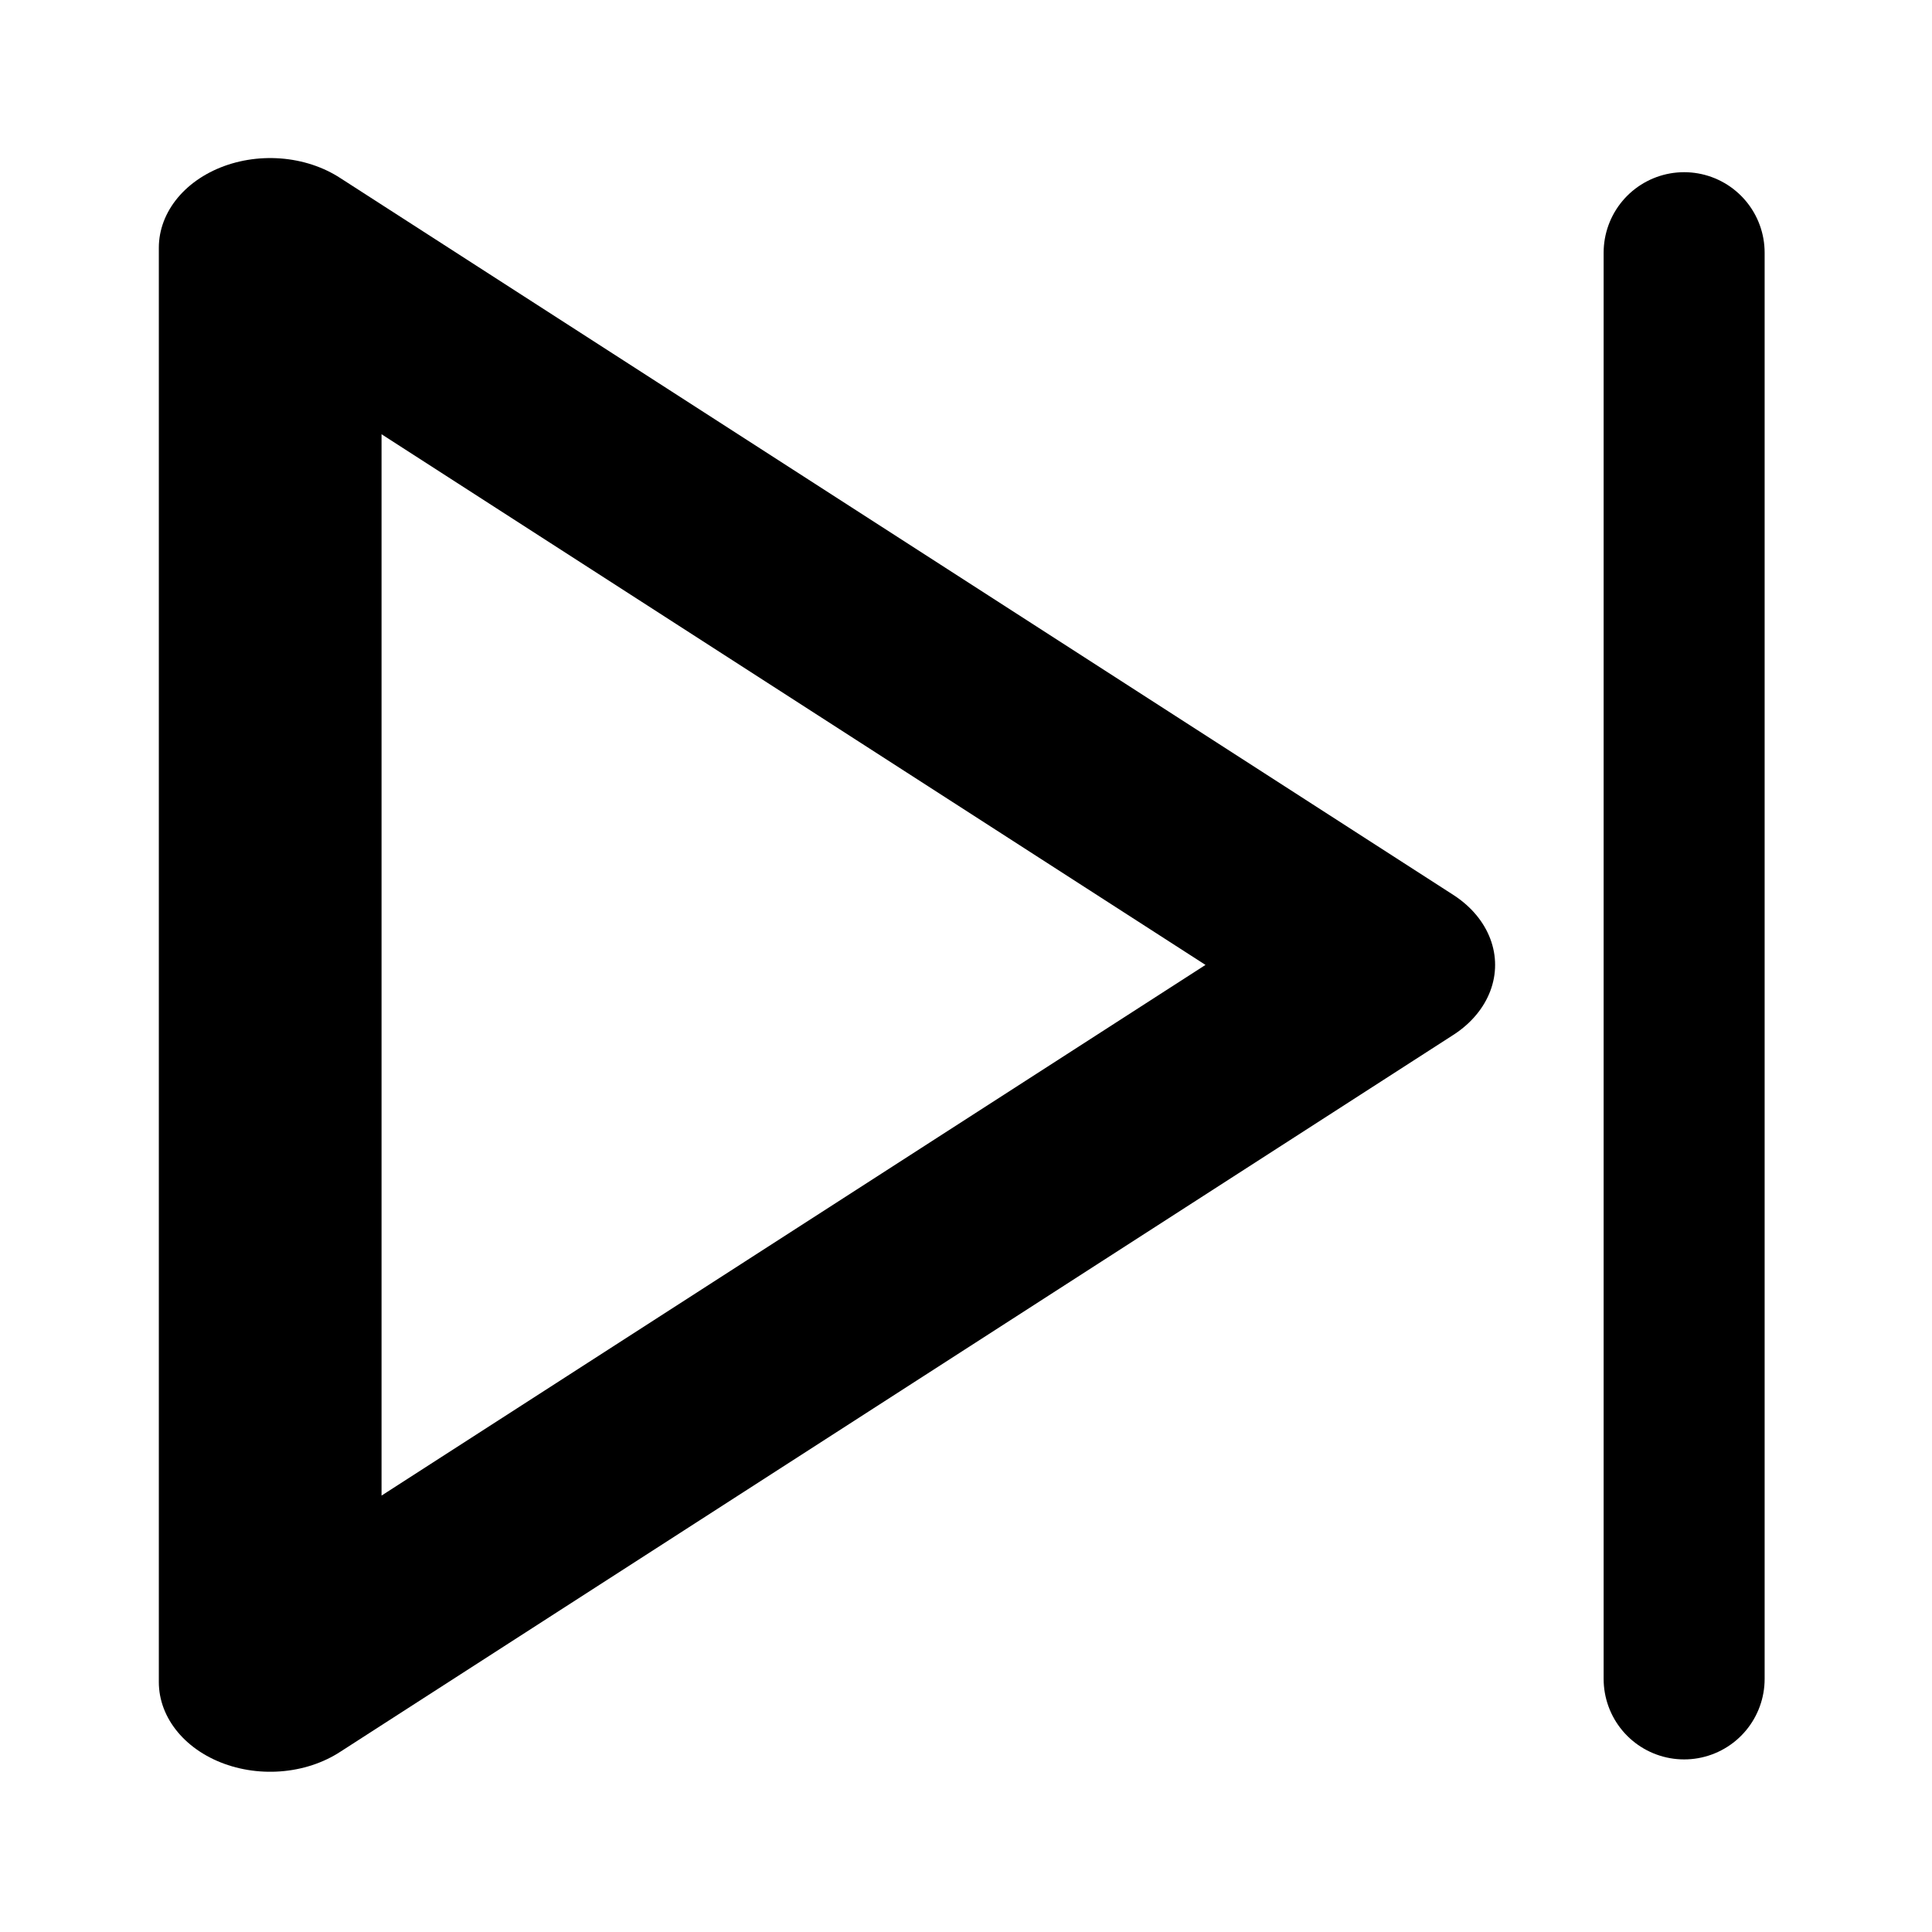
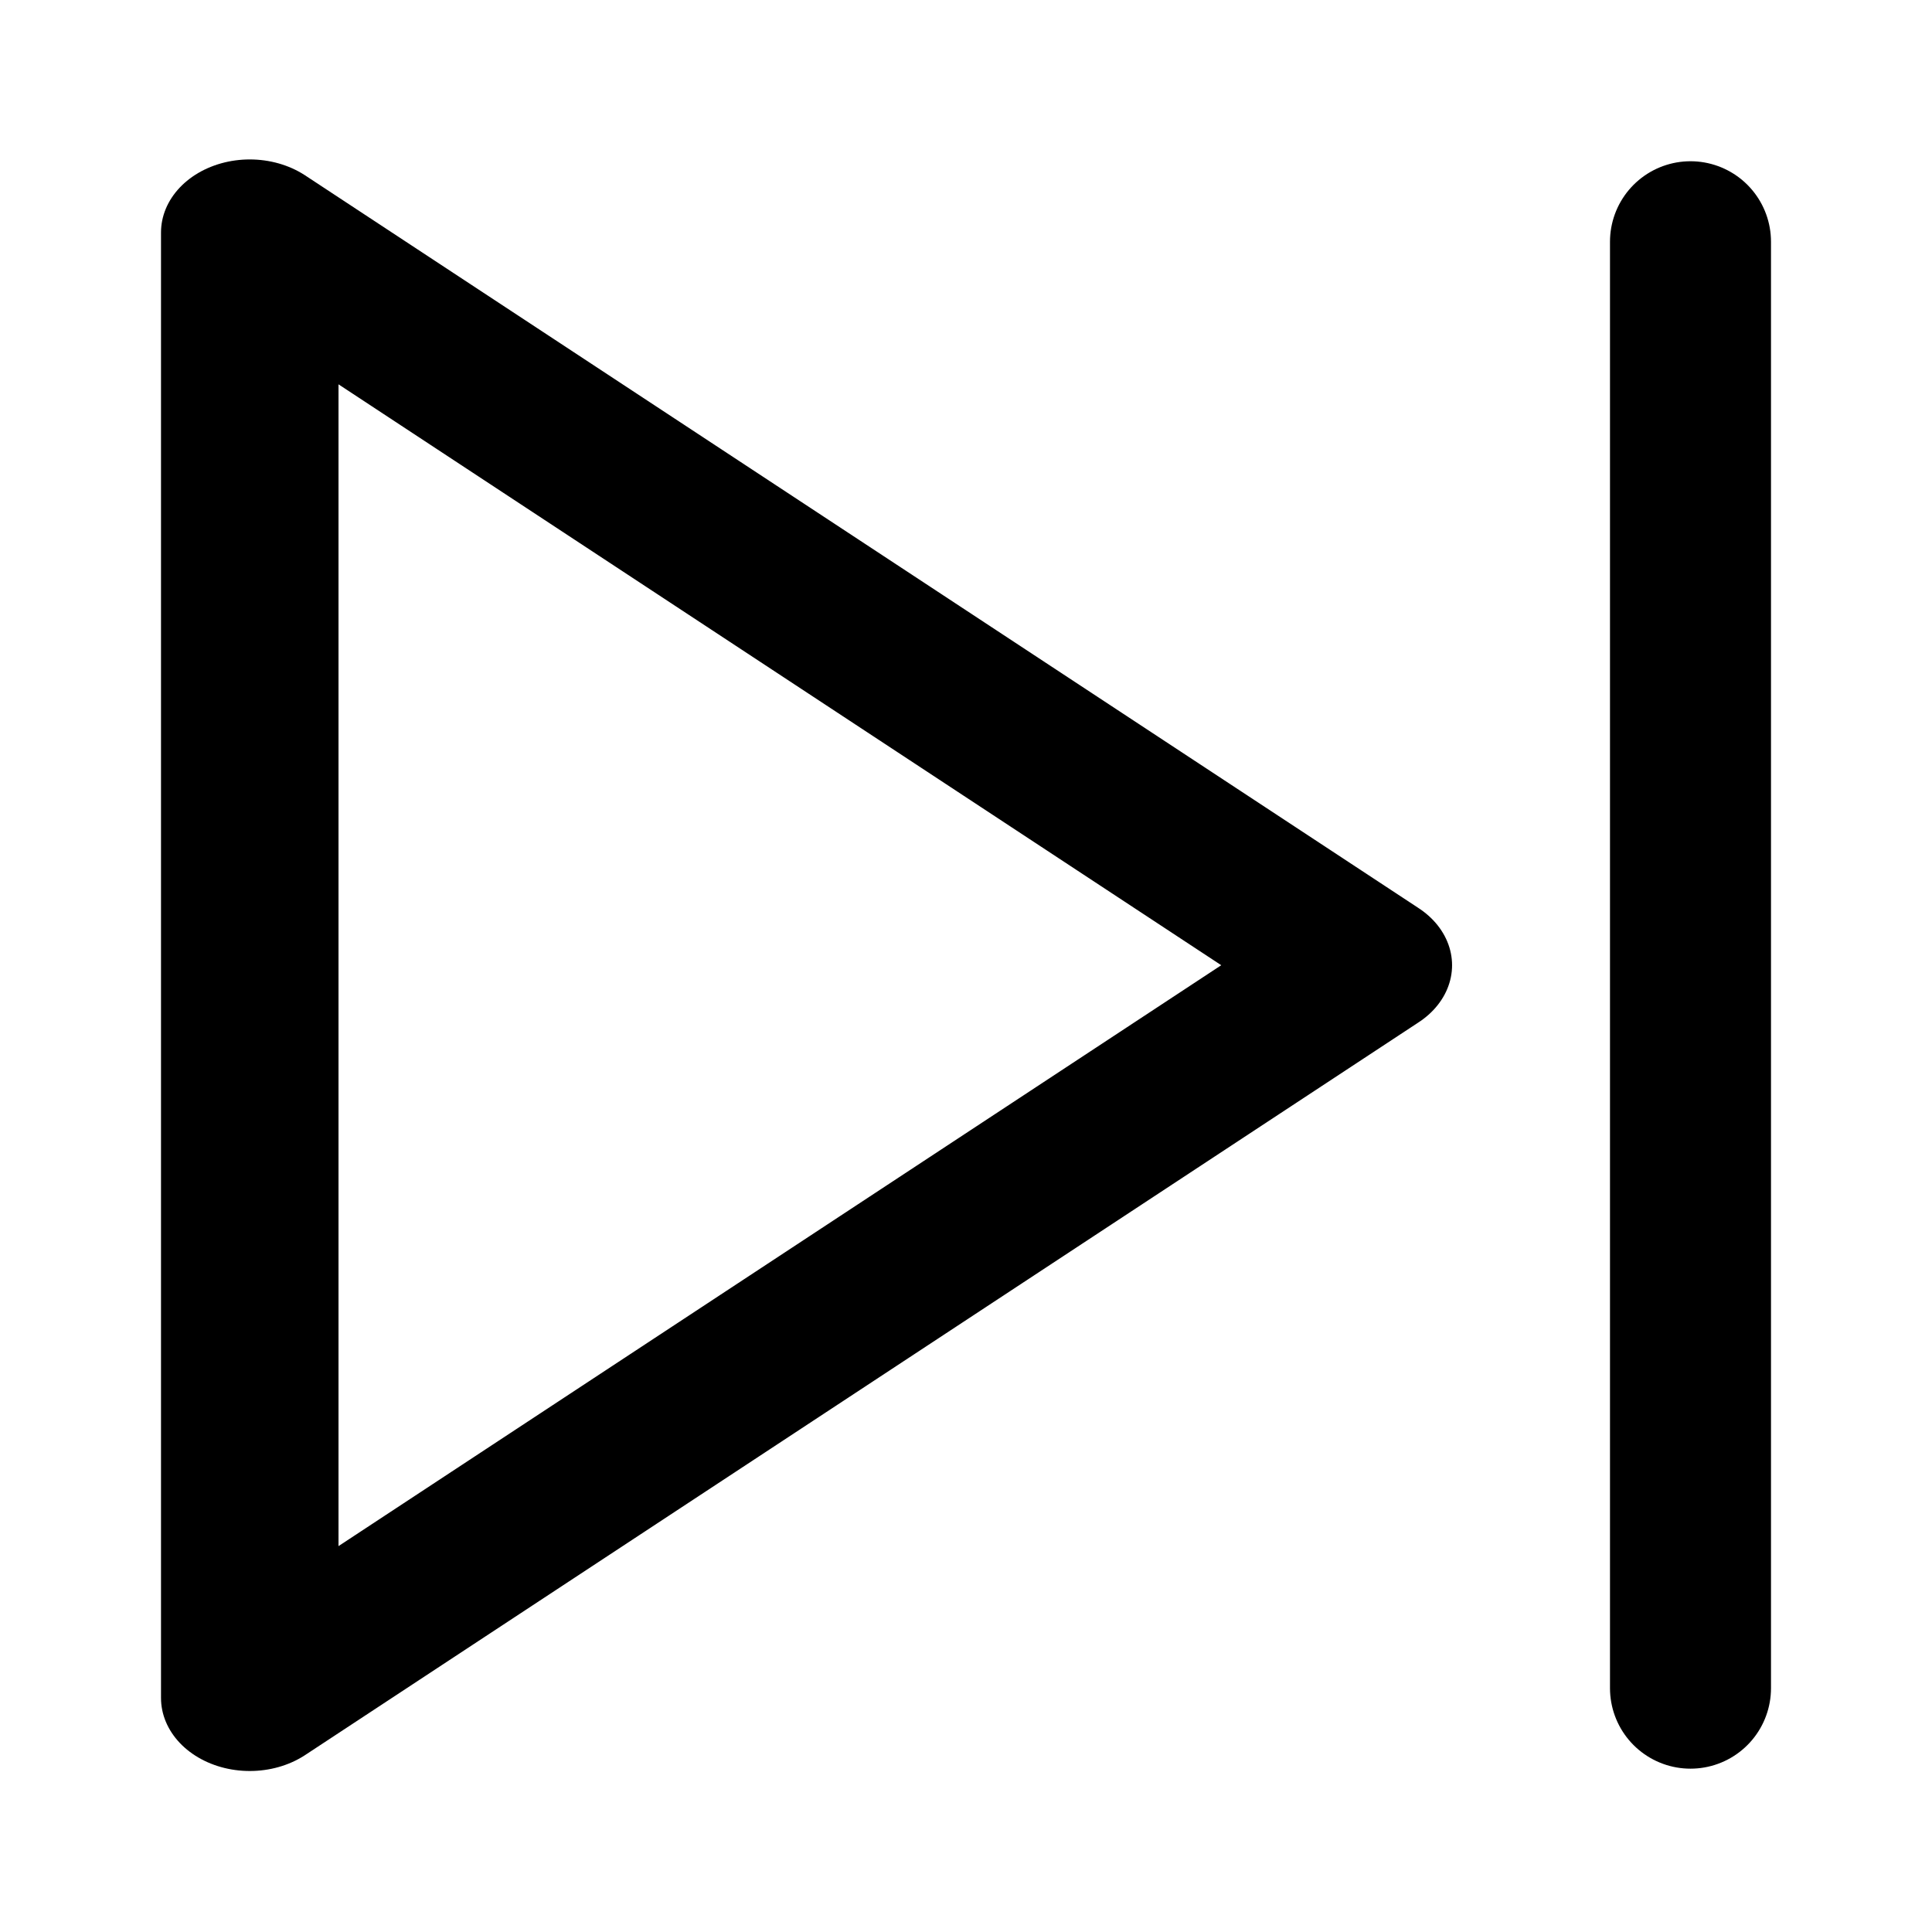
<svg xmlns="http://www.w3.org/2000/svg" width="24" height="24" viewBox="0 0 24 24" fill="none" stroke="currentColor" stroke-width="2" stroke-linecap="round" stroke-linejoin="round" class="feather feather-skip-back" version="1.1" id="svg6">
  <defs id="defs10" />
  <g id="g818" transform="matrix(-1,0,0,1,24.0459,0)">
-     <polygon style="" transform="matrix(1.383305,0,0,1.113666,-5.59329,-1.377518)" id="polygon2" points="19,20 9,12 19,4 " />
-     <line style="" id="line4" y2="3.139" x2="3.125" y1="20.856" x1="3.125" />
+     <polygon style="stroke:#000000;stroke-width:1.594;stroke-miterlimit:4;stroke-dasharray:none;stroke-opacity:1;stroke-linejoin:round;stroke-linecap:round" transform="matrix(1.383305,0,0,1.137855,-5.339487,-1.663946)" id="polygon2" points="9,12 19,4 19,20 " />
+     <line style="stroke-width:2;stroke-linejoin:round;stroke-linecap:round" id="line4" y2="3.003" x2="3.046" y1="20.971" x1="3.046" />
  </g>
</svg>
